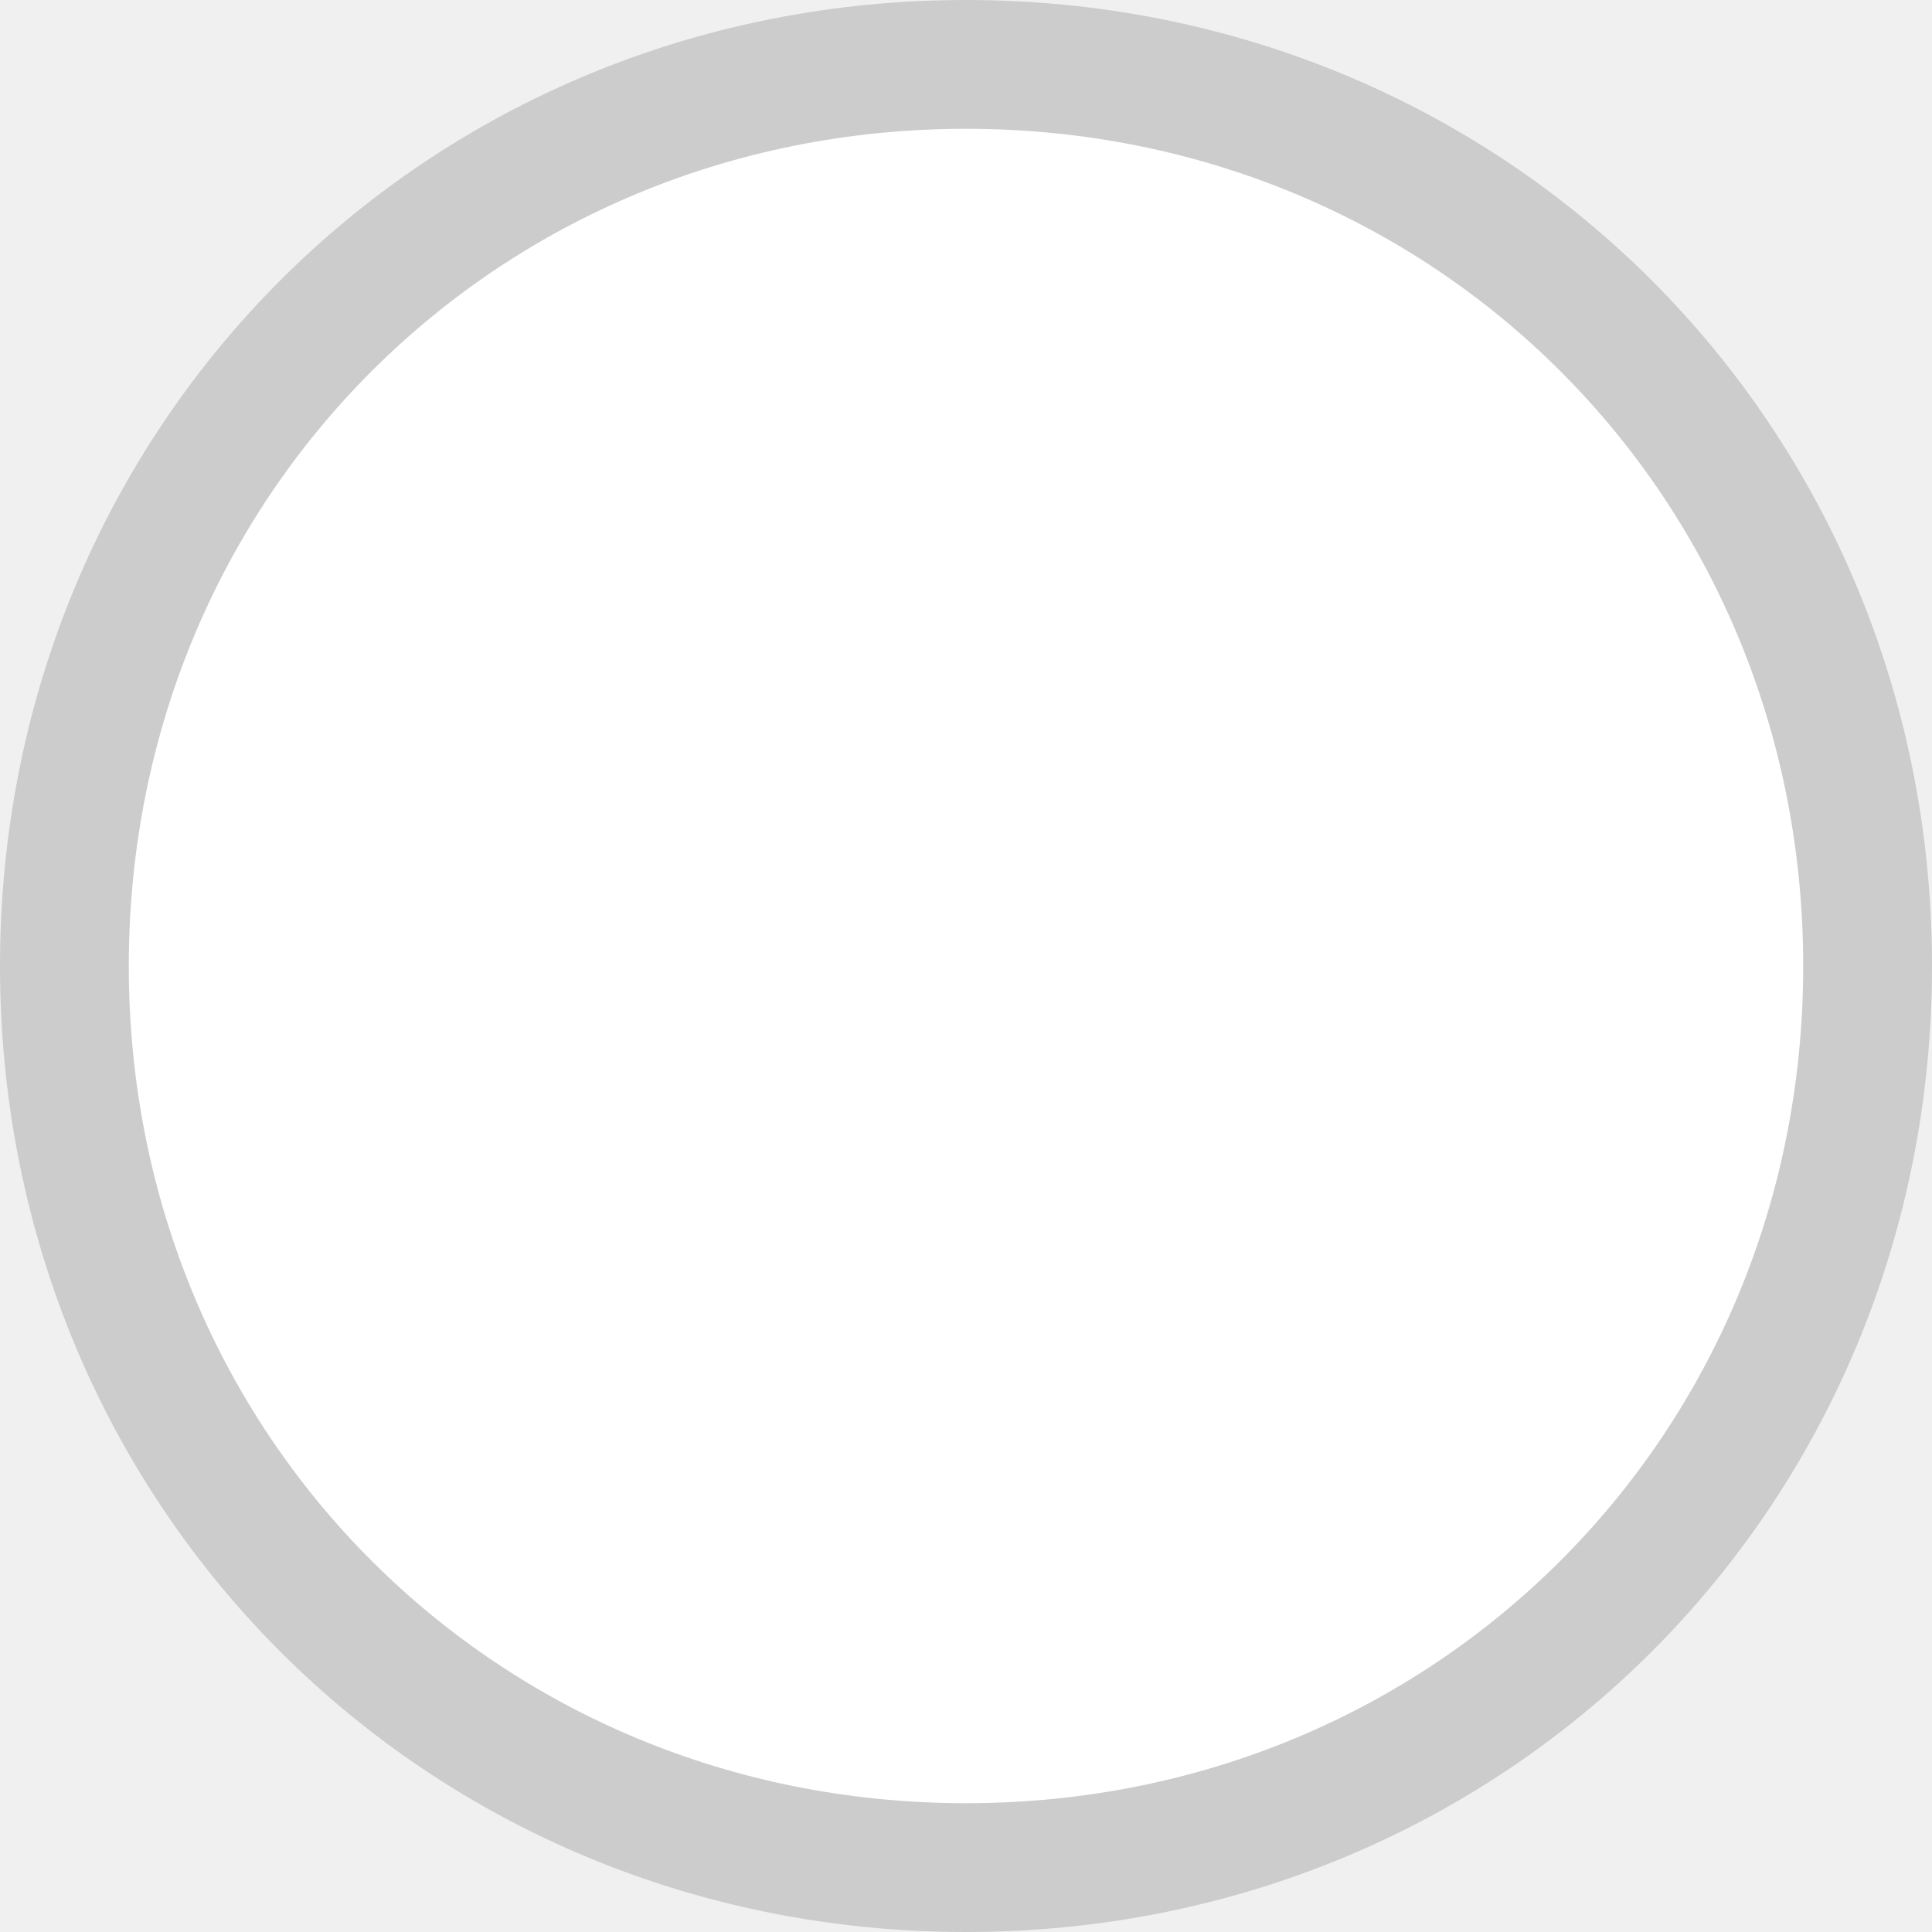
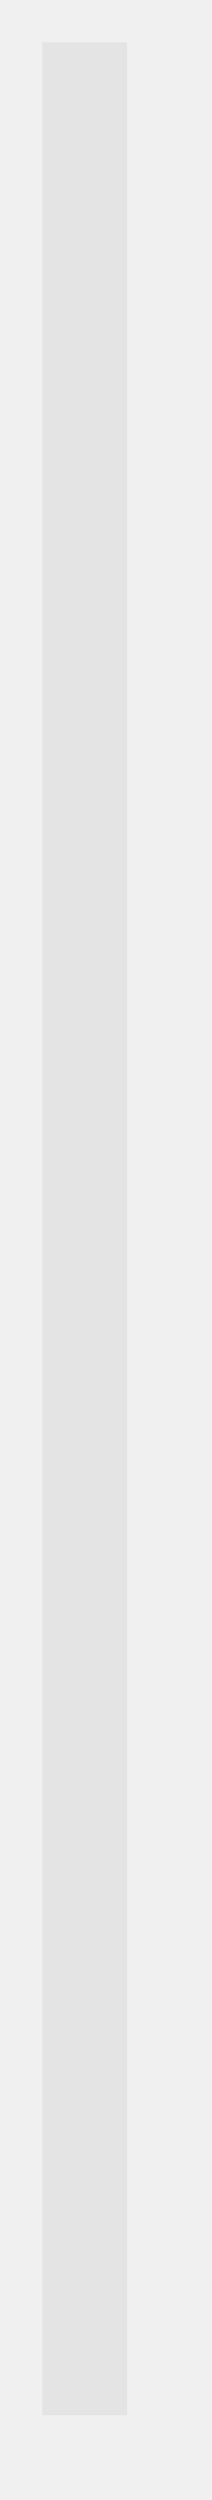
- <svg xmlns="http://www.w3.org/2000/svg" version="1.1" width="30px" height="30px">
-   <g transform="matrix(1 0 0 1 -104 -1824 )">
-     <path d="M 119 1825  C 126.84 1825  133 1831.16  133 1839  C 133 1846.84  126.84 1853  119 1853  C 111.16 1853  105 1846.84  105 1839  C 105 1831.16  111.16 1825  119 1825  Z " fill-rule="nonzero" fill="#ffffff" stroke="none" />
-     <path d="M 119 1825  C 126.84 1825  133 1831.16  133 1839  C 133 1846.84  126.84 1853  119 1853  C 111.16 1853  105 1846.84  105 1839  C 105 1831.16  111.16 1825  119 1825  Z " stroke-width="2" stroke="#cccccc" fill="none" />
+ <svg xmlns="http://www.w3.org/2000/svg" version="1.1" width="5px" height="59px">
+   <g transform="matrix(1 0 0 1 -117 -1789 )">
+     <path d="M 119 1790  L 119 1846  " stroke-width="2" stroke="#e4e4e4" fill="none" />
  </g>
</svg>
